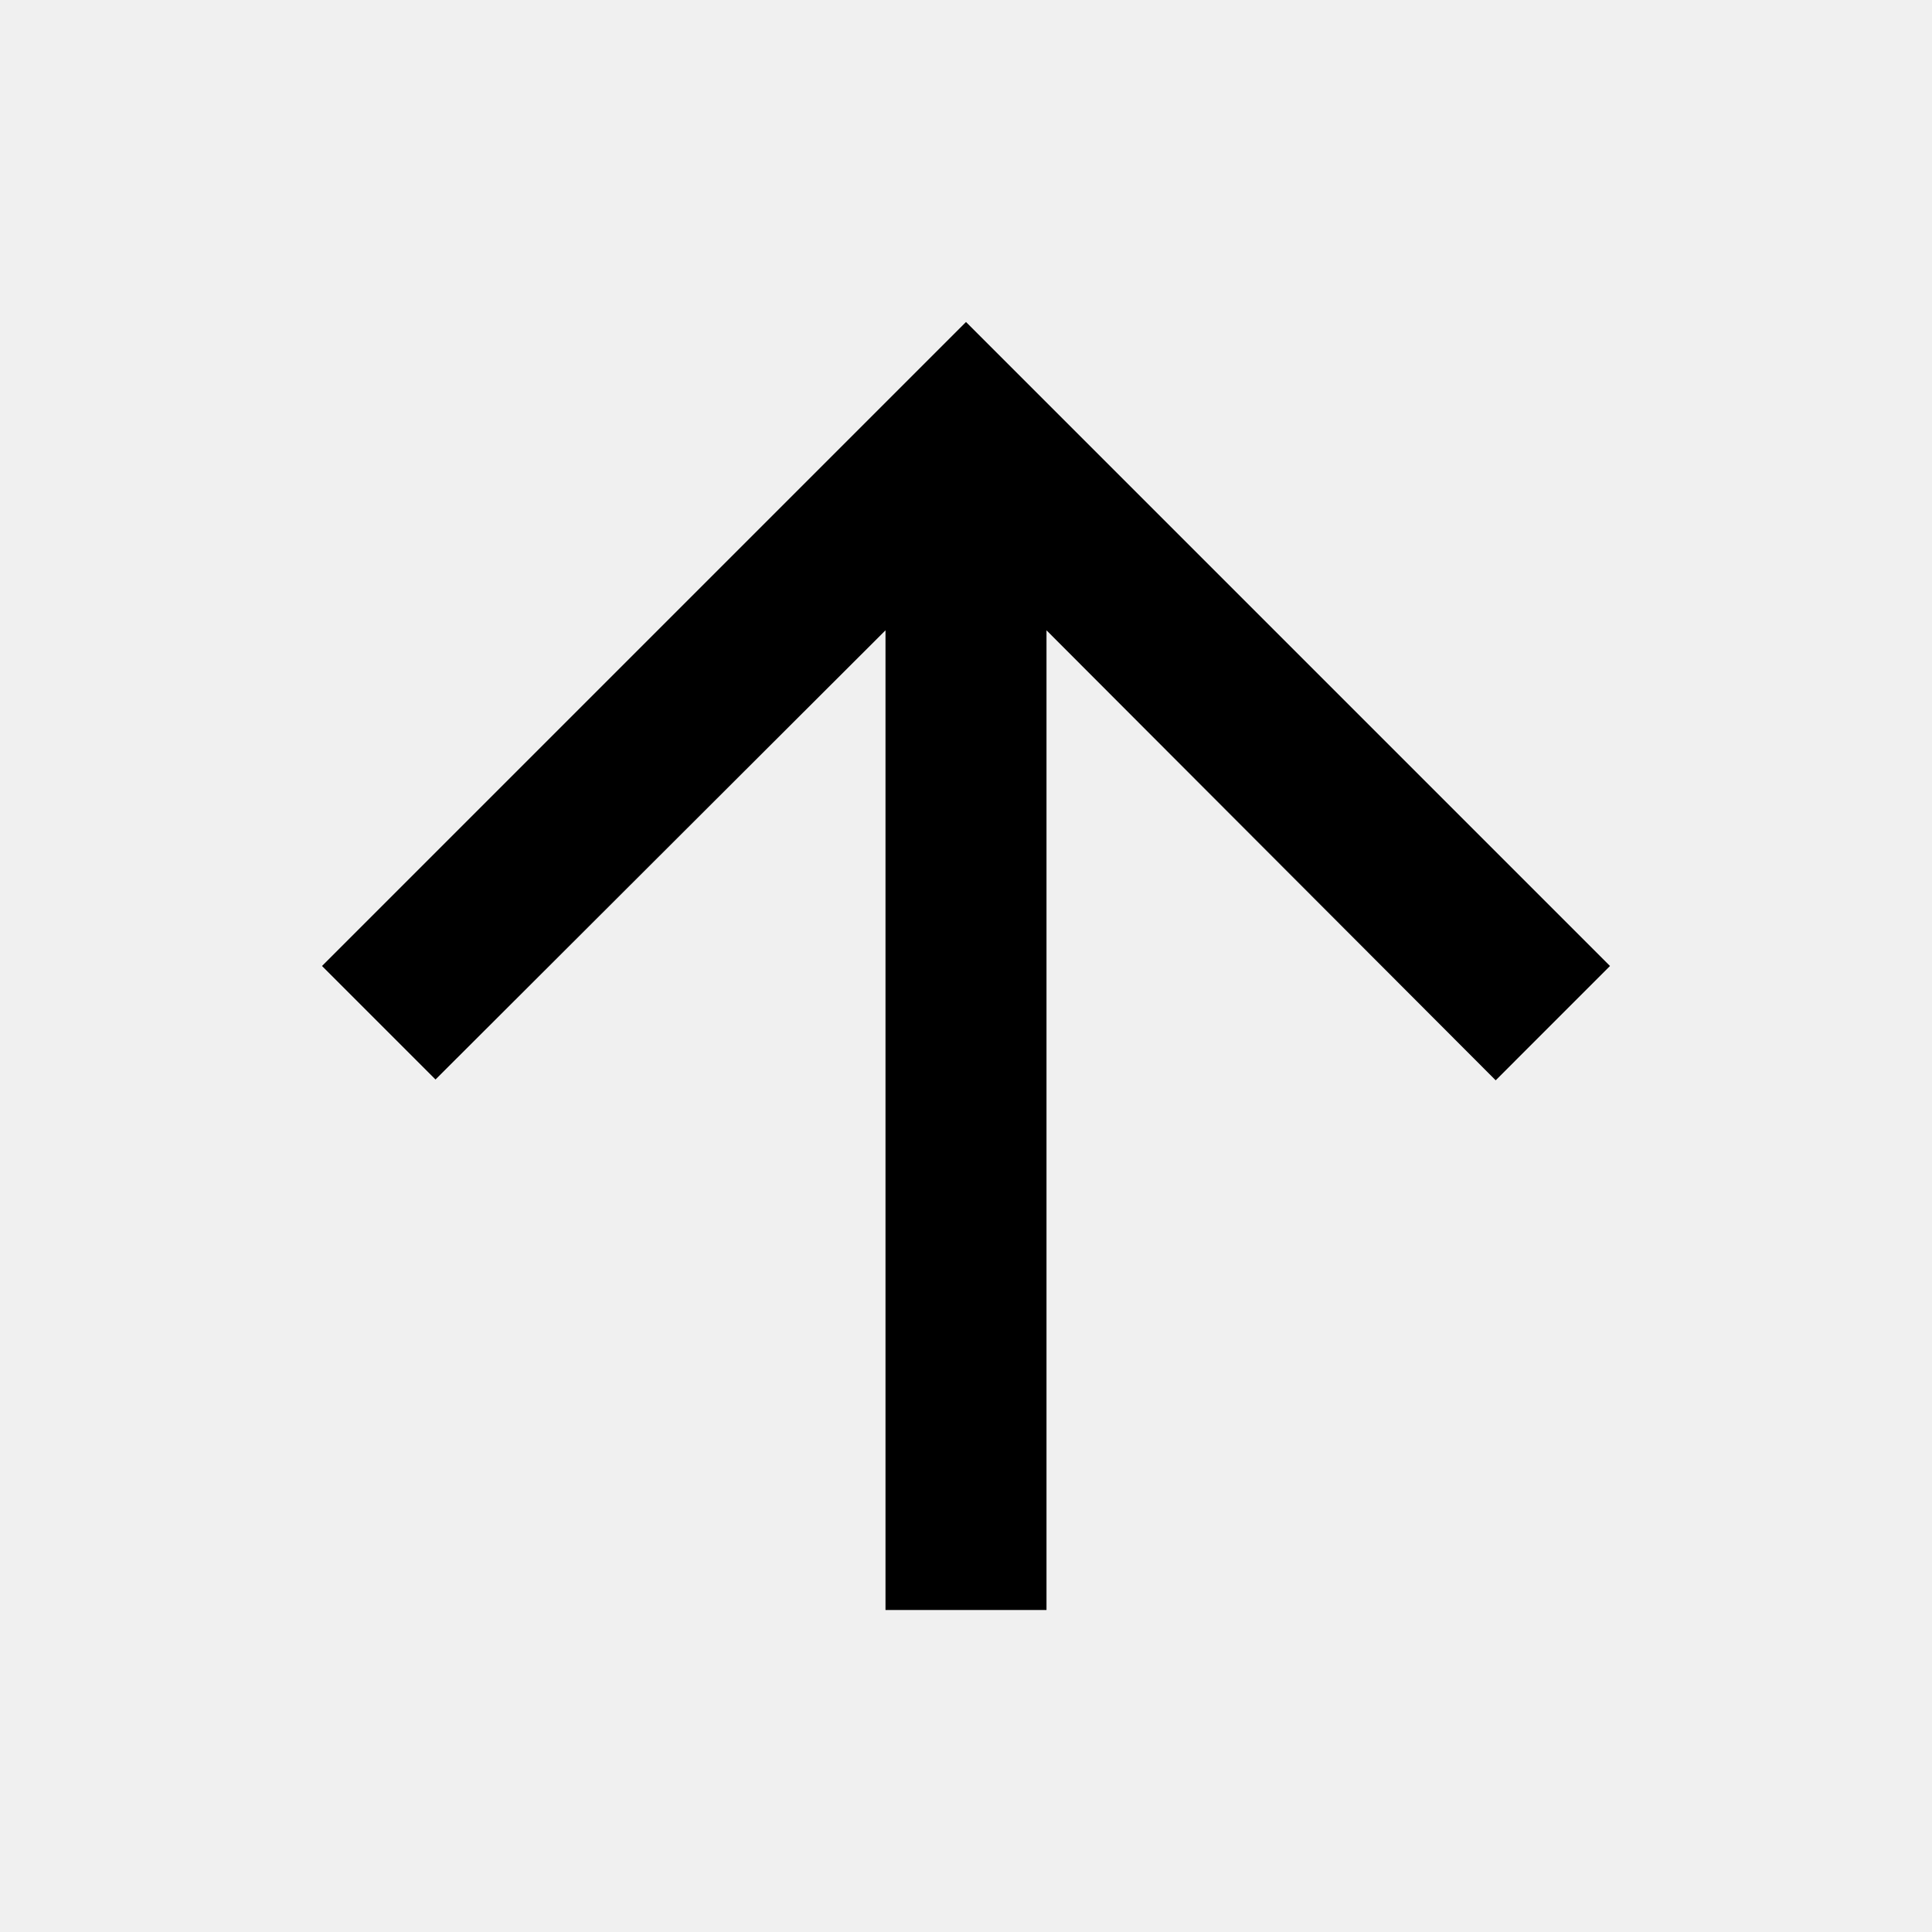
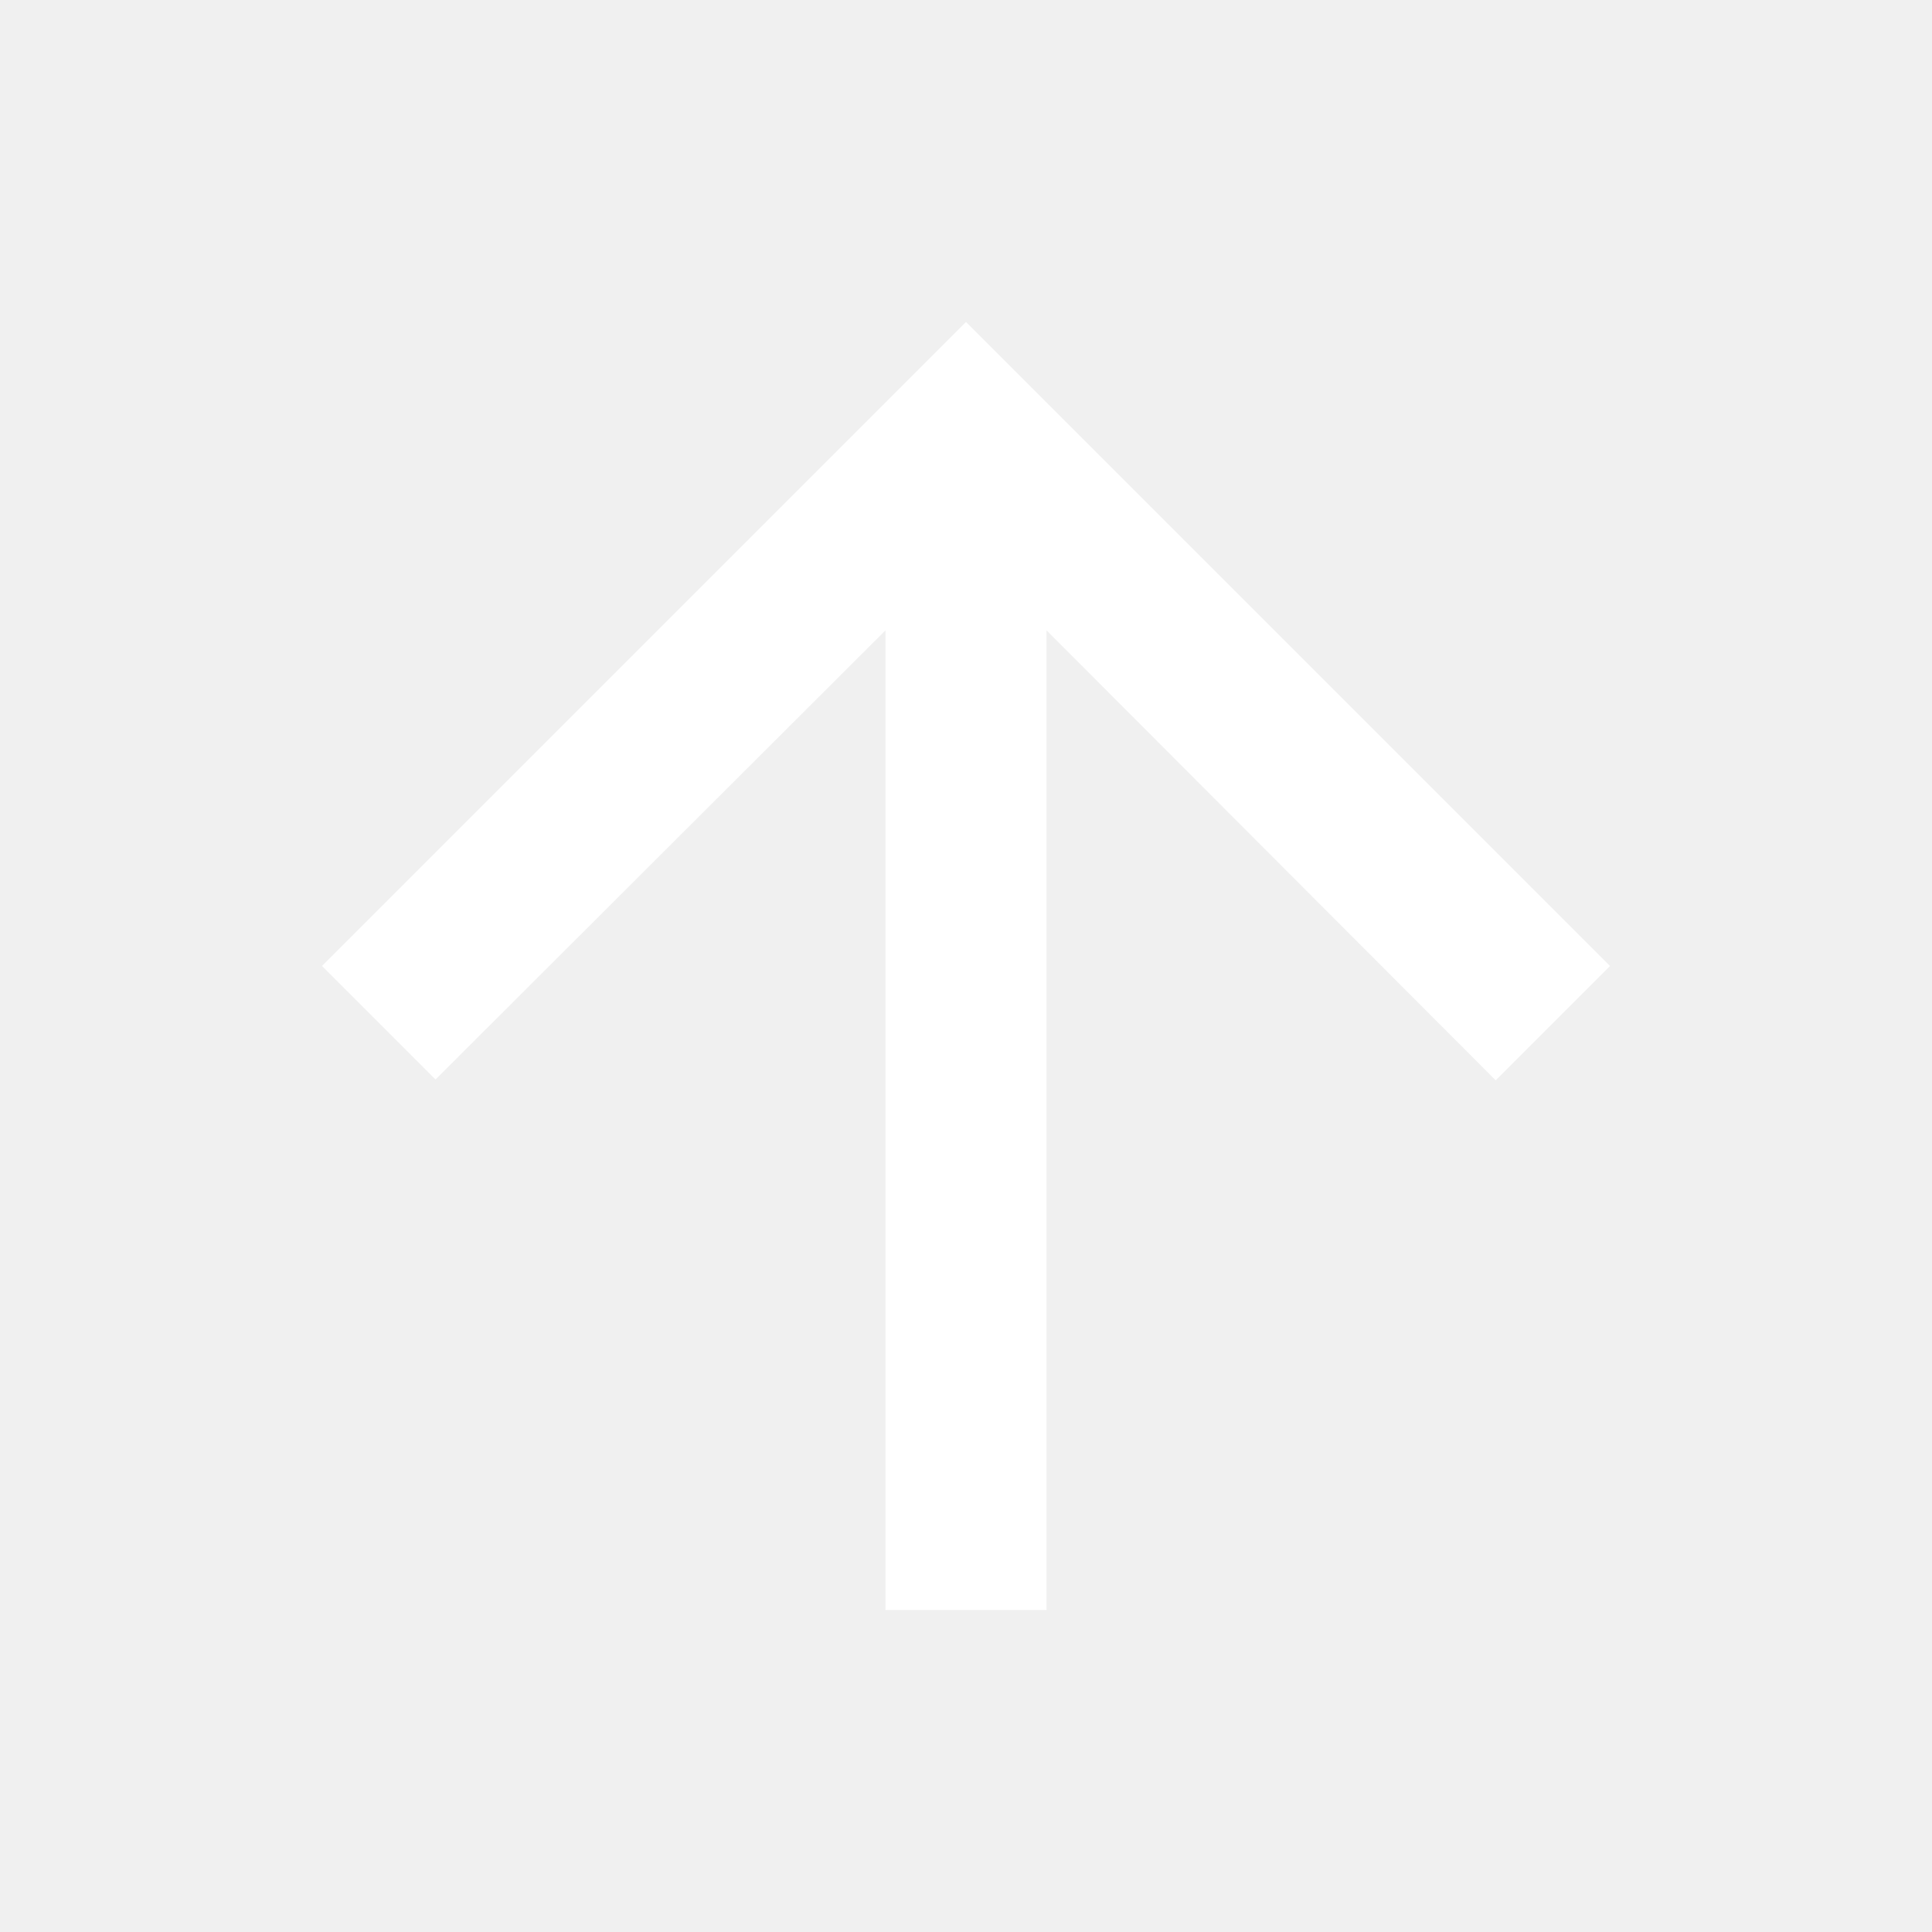
- <svg xmlns="http://www.w3.org/2000/svg" height="24px" viewBox="0 0 24 24" width="24px" fill="#000000">
+ <svg xmlns="http://www.w3.org/2000/svg" height="24px" viewBox="0 0 24 24" width="24px" fill="#FFFFFF">
  <path d="M0 0h24v24H0V0z" fill="none" />
  <path d="M4 12l1.41 1.41L11 7.83V20h2V7.83l5.58 5.59L20 12l-8-8-8 8z" />
</svg>
